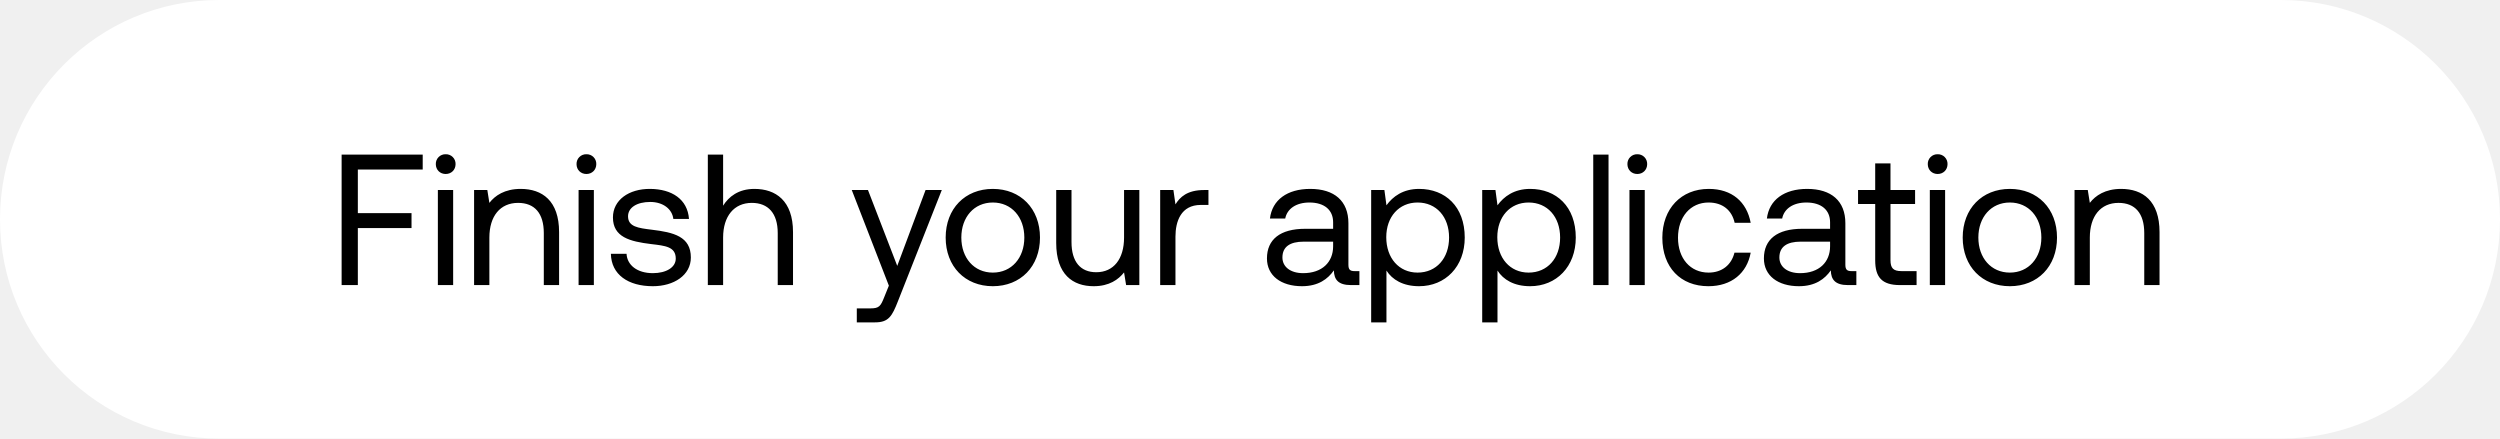
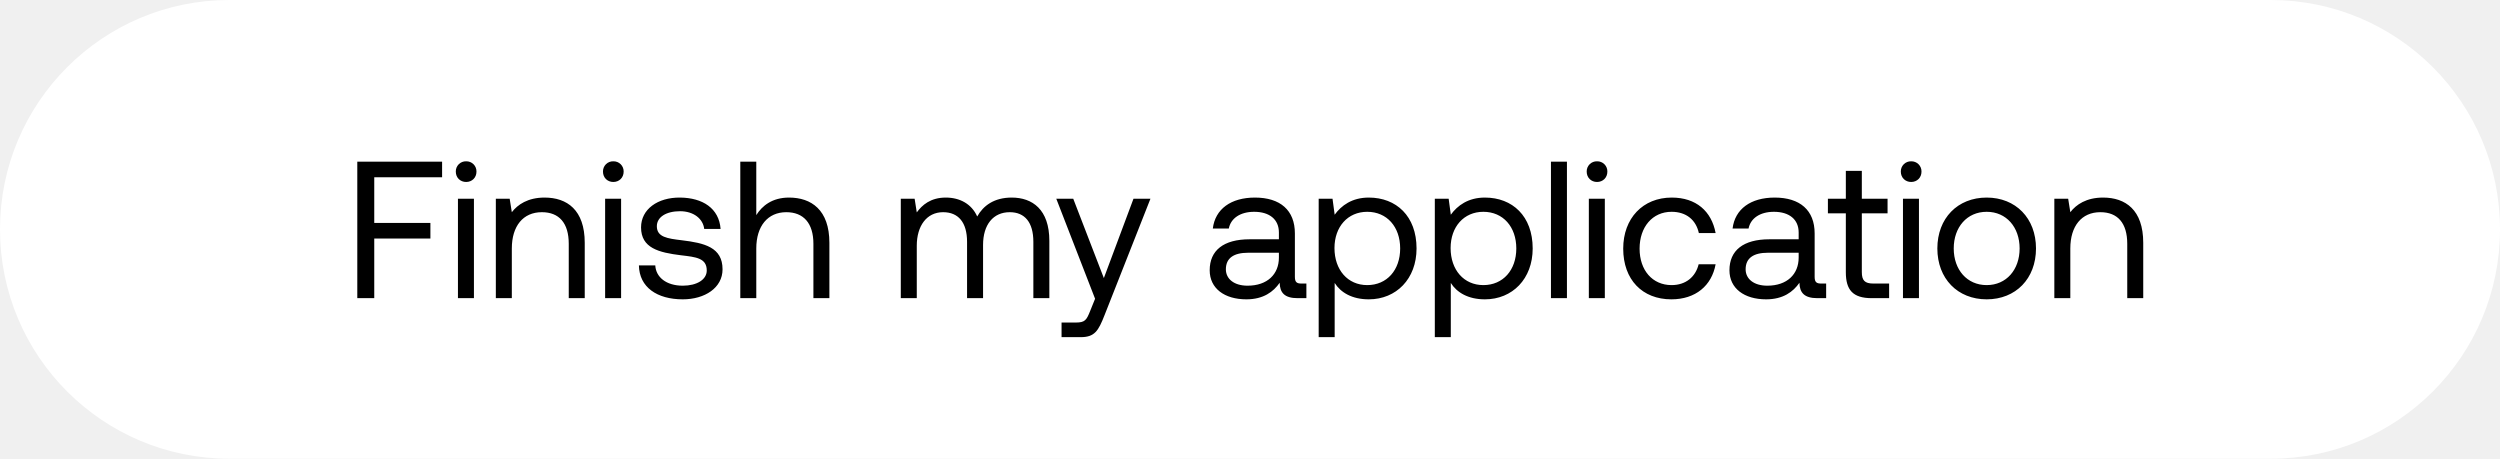
- <svg xmlns="http://www.w3.org/2000/svg" width="228" height="40" viewBox="0 0 228 40" fill="none">
-   <rect width="228" height="40" rx="20" fill="#fff" />
-   <path d="M31.156 26h1.479v-5.202h4.896v-1.36h-4.896V15.46h5.916V14.1h-7.395V26zm9.491-10.132c.51 0 .901-.374.901-.901a.876.876 0 00-.9-.901.876.876 0 00-.902.901c0 .527.391.901.901.901zM39.933 26h1.394v-8.67h-1.394V26zm7.554-8.772c-1.462 0-2.346.612-2.856 1.275l-.187-1.173h-1.207V26h1.394v-4.335c0-1.955.986-3.162 2.618-3.162 1.513 0 2.346.952 2.346 2.754V26h1.394v-4.828c0-2.873-1.547-3.944-3.502-3.944zm5.993-1.36c.51 0 .902-.374.902-.901a.876.876 0 00-.901-.901.876.876 0 00-.901.901c0 .527.39.901.9.901zM52.767 26h1.393v-8.67h-1.393V26zm2.946-2.856c.034 1.904 1.581 2.958 3.825 2.958 1.921 0 3.468-1.003 3.468-2.618 0-1.921-1.58-2.295-3.553-2.533-1.258-.153-2.176-.272-2.176-1.224 0-.799.816-1.309 2.023-1.309 1.19 0 2.006.663 2.108 1.547h1.428c-.136-1.802-1.564-2.72-3.536-2.737-1.955-.017-3.4 1.02-3.4 2.601 0 1.802 1.547 2.193 3.485 2.431 1.292.153 2.244.238 2.244 1.326 0 .799-.867 1.326-2.09 1.326-1.446 0-2.347-.748-2.398-1.768h-1.428zm13.09-5.916c-1.461 0-2.345.714-2.855 1.53V14.1h-1.394V26h1.394v-4.335c0-1.955 1.003-3.162 2.618-3.162 1.496 0 2.363.952 2.363 2.754V26h1.394v-4.828c0-2.873-1.581-3.944-3.52-3.944zm12.262 8.823l-.425 1.054c-.323.816-.46 1.02-1.258 1.02H78.14V29.4h1.666c1.224 0 1.547-.544 2.09-1.938l3.996-10.132h-1.48l-2.583 6.919-2.67-6.919h-1.478l3.383 8.721zm9.48.051c2.534 0 4.302-1.802 4.302-4.437 0-2.635-1.768-4.437-4.301-4.437-2.533 0-4.301 1.802-4.301 4.437 0 2.635 1.768 4.437 4.3 4.437zm0-1.241c-1.716 0-2.872-1.343-2.872-3.196 0-1.853 1.156-3.196 2.873-3.196 1.717 0 2.873 1.343 2.873 3.196 0 1.853-1.156 3.196-2.873 3.196zm11.969-3.196c0 1.955-.952 3.162-2.533 3.162-1.445 0-2.26-.952-2.26-2.754V17.33h-1.395v4.828c0 2.873 1.513 3.944 3.417 3.944 1.428 0 2.261-.612 2.771-1.258l.187 1.156h1.207v-8.67h-1.394v4.335zm7.306-4.335c-1.547 0-2.21.646-2.618 1.309l-.187-1.309h-1.207V26h1.394v-4.42c0-1.377.493-2.89 2.312-2.89h.697v-1.36h-.391zm13.716 7.395c-.391 0-.561-.119-.561-.578v-3.791c0-2.023-1.275-3.128-3.485-3.128-2.091 0-3.468 1.003-3.672 2.703h1.394c.17-.884.986-1.462 2.21-1.462 1.36 0 2.159.68 2.159 1.802v.595h-2.55c-2.278 0-3.485.969-3.485 2.703 0 1.581 1.292 2.533 3.196 2.533 1.496 0 2.363-.663 2.907-1.445.017.85.408 1.343 1.564 1.343h.765v-1.275h-.442zm-1.955-2.261c0 1.445-1.003 2.448-2.737 2.448-1.156 0-1.887-.578-1.887-1.428 0-.986.697-1.445 1.938-1.445h2.686v.425zm7.838-5.236c-1.462 0-2.397.697-2.975 1.496l-.187-1.394h-1.207V29.4h1.394v-4.726c.527.833 1.513 1.428 2.975 1.428 2.397 0 4.165-1.785 4.165-4.437 0-2.822-1.768-4.437-4.165-4.437zm-.136 7.633c-1.7 0-2.856-1.326-2.856-3.23 0-1.853 1.156-3.162 2.856-3.162 1.717 0 2.873 1.309 2.873 3.196 0 1.887-1.156 3.196-2.873 3.196zm10.263-7.633c-1.462 0-2.397.697-2.975 1.496l-.187-1.394h-1.207V29.4h1.394v-4.726c.527.833 1.513 1.428 2.975 1.428 2.397 0 4.165-1.785 4.165-4.437 0-2.822-1.768-4.437-4.165-4.437zm-.136 7.633c-1.7 0-2.856-1.326-2.856-3.23 0-1.853 1.156-3.162 2.856-3.162 1.717 0 2.873 1.309 2.873 3.196 0 1.887-1.156 3.196-2.873 3.196zM145.304 26h1.394V14.1h-1.394V26zm4.017-10.132c.51 0 .901-.374.901-.901a.876.876 0 00-.901-.901.876.876 0 00-.901.901c0 .527.391.901.901.901zM148.607 26h1.394v-8.67h-1.394V26zm7.197.102c2.108 0 3.519-1.19 3.859-3.06h-1.479c-.272 1.105-1.122 1.819-2.363 1.819-1.666 0-2.788-1.292-2.788-3.179 0-1.887 1.122-3.213 2.788-3.213 1.275 0 2.125.697 2.38 1.853h1.462c-.357-1.904-1.7-3.094-3.825-3.094-2.516 0-4.233 1.802-4.233 4.454 0 2.703 1.666 4.42 4.199 4.42zm13.054-1.377c-.391 0-.561-.119-.561-.578v-3.791c0-2.023-1.275-3.128-3.485-3.128-2.091 0-3.468 1.003-3.672 2.703h1.394c.17-.884.986-1.462 2.21-1.462 1.36 0 2.159.68 2.159 1.802v.595h-2.55c-2.278 0-3.485.969-3.485 2.703 0 1.581 1.292 2.533 3.196 2.533 1.496 0 2.363-.663 2.907-1.445.017.85.408 1.343 1.564 1.343h.765v-1.275h-.442zm-1.955-2.261c0 1.445-1.003 2.448-2.737 2.448-1.156 0-1.887-.578-1.887-1.428 0-.986.697-1.445 1.938-1.445h2.686v.425zm4.115 1.275c0 1.53.595 2.261 2.261 2.261h1.513v-1.275h-1.377c-.748 0-1.003-.272-1.003-1.003v-5.117h2.244V17.33h-2.244v-2.431h-1.394v2.431h-1.564v1.275h1.564v5.134zm5.696-7.871c.51 0 .901-.374.901-.901a.876.876 0 00-.901-.901.876.876 0 00-.901.901c0 .527.391.901.901.901zM176 26h1.394v-8.67H176V26zm7.299.102c2.533 0 4.301-1.802 4.301-4.437 0-2.635-1.768-4.437-4.301-4.437-2.533 0-4.301 1.802-4.301 4.437 0 2.635 1.768 4.437 4.301 4.437zm0-1.241c-1.717 0-2.873-1.343-2.873-3.196 0-1.853 1.156-3.196 2.873-3.196 1.717 0 2.873 1.343 2.873 3.196 0 1.853-1.156 3.196-2.873 3.196zm10.149-7.633c-1.462 0-2.346.612-2.856 1.275l-.187-1.173h-1.207V26h1.394v-4.335c0-1.955.986-3.162 2.618-3.162 1.513 0 2.346.952 2.346 2.754V26h1.394v-4.828c0-2.873-1.547-3.944-3.502-3.944z" fill="#000" />
+ <svg xmlns="http://www.w3.org/2000/svg" width="218" height="40" viewBox="0 0 218 40" fill="none">
+   <rect width="218" height="40" rx="20" fill="#fff" />
+   <path d="M31.156 26h1.479v-5.202h4.896v-1.36h-4.896V15.46h5.916V14.1h-7.395V26zm9.491-10.132c.51 0 .901-.374.901-.901a.876.876 0 00-.9-.901.876.876 0 00-.902.901c0 .527.391.901.901.901zM39.933 26h1.394v-8.67h-1.394V26zm7.554-8.772c-1.462 0-2.346.612-2.856 1.275l-.187-1.173h-1.207V26h1.394v-4.335c0-1.955.986-3.162 2.618-3.162 1.513 0 2.346.952 2.346 2.754V26h1.394v-4.828c0-2.873-1.547-3.944-3.502-3.944zm5.993-1.36c.51 0 .902-.374.902-.901a.876.876 0 00-.901-.901.876.876 0 00-.901.901c0 .527.39.901.9.901zM52.767 26h1.393v-8.67h-1.393V26zm2.946-2.856c.034 1.904 1.581 2.958 3.825 2.958 1.921 0 3.468-1.003 3.468-2.618 0-1.921-1.58-2.295-3.553-2.533-1.258-.153-2.176-.272-2.176-1.224 0-.799.816-1.309 2.023-1.309 1.19 0 2.006.663 2.108 1.547h1.428c-.136-1.802-1.564-2.72-3.536-2.737-1.955-.017-3.4 1.02-3.4 2.601 0 1.802 1.547 2.193 3.485 2.431 1.292.153 2.244.238 2.244 1.326 0 .799-.867 1.326-2.09 1.326-1.446 0-2.347-.748-2.398-1.768h-1.428zm13.09-5.916c-1.461 0-2.345.714-2.855 1.53V14.1h-1.394V26h1.394v-4.335c0-1.955 1.003-3.162 2.618-3.162 1.496 0 2.363.952 2.363 2.754V26h1.394v-4.828c0-2.873-1.581-3.944-3.52-3.944zm19.419 0c-1.547 0-2.482.714-3.01 1.649-.492-1.105-1.53-1.649-2.736-1.649-1.343 0-2.074.663-2.533 1.292l-.187-1.19h-1.207V26h1.394v-4.573c0-1.734.867-2.924 2.295-2.924 1.326 0 2.09.884 2.09 2.584V26h1.395v-4.641c0-1.768.884-2.856 2.329-2.856 1.309 0 2.057.884 2.057 2.584V26h1.394v-4.998c0-2.737-1.48-3.774-3.281-3.774zm7.27 8.823l-.426 1.054c-.323.816-.459 1.02-1.258 1.02h-1.24V29.4h1.665c1.224 0 1.547-.544 2.091-1.938l3.995-10.132H98.84l-2.584 6.919-2.669-6.919h-1.479l3.383 8.721zm17.983-1.326c-.391 0-.561-.119-.561-.578v-3.791c0-2.023-1.275-3.128-3.485-3.128-2.091 0-3.468 1.003-3.672 2.703h1.394c.17-.884.986-1.462 2.21-1.462 1.36 0 2.159.68 2.159 1.802v.595h-2.55c-2.278 0-3.485.969-3.485 2.703 0 1.581 1.292 2.533 3.196 2.533 1.496 0 2.363-.663 2.907-1.445.017.85.408 1.343 1.564 1.343h.765v-1.275h-.442zm-1.955-2.261c0 1.445-1.003 2.448-2.737 2.448-1.156 0-1.887-.578-1.887-1.428 0-.986.697-1.445 1.938-1.445h2.686v.425zm7.838-5.236c-1.462 0-2.397.697-2.975 1.496l-.187-1.394h-1.207V29.4h1.394v-4.726c.527.833 1.513 1.428 2.975 1.428 2.397 0 4.165-1.785 4.165-4.437 0-2.822-1.768-4.437-4.165-4.437zm-.136 7.633c-1.7 0-2.856-1.326-2.856-3.23 0-1.853 1.156-3.162 2.856-3.162 1.717 0 2.873 1.309 2.873 3.196 0 1.887-1.156 3.196-2.873 3.196zm10.263-7.633c-1.462 0-2.397.697-2.975 1.496l-.187-1.394h-1.207V29.4h1.394v-4.726c.527.833 1.513 1.428 2.975 1.428 2.397 0 4.165-1.785 4.165-4.437 0-2.822-1.768-4.437-4.165-4.437zm-.136 7.633c-1.7 0-2.856-1.326-2.856-3.23 0-1.853 1.156-3.162 2.856-3.162 1.717 0 2.873 1.309 2.873 3.196 0 1.887-1.156 3.196-2.873 3.196zM135.243 26h1.394V14.1h-1.394V26zm4.018-10.132c.51 0 .901-.374.901-.901a.876.876 0 00-.901-.901.876.876 0 00-.901.901c0 .527.391.901.901.901zM138.547 26h1.394v-8.67h-1.394V26zm7.196.102c2.108 0 3.519-1.19 3.859-3.06h-1.479c-.272 1.105-1.122 1.819-2.363 1.819-1.666 0-2.788-1.292-2.788-3.179 0-1.887 1.122-3.213 2.788-3.213 1.275 0 2.125.697 2.38 1.853h1.462c-.357-1.904-1.7-3.094-3.825-3.094-2.516 0-4.233 1.802-4.233 4.454 0 2.703 1.666 4.42 4.199 4.42zm13.055-1.377c-.391 0-.561-.119-.561-.578v-3.791c0-2.023-1.275-3.128-3.485-3.128-2.091 0-3.468 1.003-3.672 2.703h1.394c.17-.884.986-1.462 2.21-1.462 1.36 0 2.159.68 2.159 1.802v.595h-2.55c-2.278 0-3.485.969-3.485 2.703 0 1.581 1.292 2.533 3.196 2.533 1.496 0 2.363-.663 2.907-1.445.017.85.408 1.343 1.564 1.343h.765v-1.275h-.442zm-1.955-2.261c0 1.445-1.003 2.448-2.737 2.448-1.156 0-1.887-.578-1.887-1.428 0-.986.697-1.445 1.938-1.445h2.686v.425zm4.114 1.275c0 1.53.595 2.261 2.261 2.261h1.513v-1.275h-1.377c-.748 0-1.003-.272-1.003-1.003v-5.117h2.244V17.33h-2.244v-2.431h-1.394v2.431h-1.564v1.275h1.564v5.134zm5.696-7.871c.51 0 .901-.374.901-.901a.876.876 0 00-.901-.901.876.876 0 00-.901.901c0 .527.391.901.901.901zM165.939 26h1.394v-8.67h-1.394V26zm7.299.102c2.533 0 4.301-1.802 4.301-4.437 0-2.635-1.768-4.437-4.301-4.437-2.533 0-4.301 1.802-4.301 4.437 0 2.635 1.768 4.437 4.301 4.437zm0-1.241c-1.717 0-2.873-1.343-2.873-3.196 0-1.853 1.156-3.196 2.873-3.196 1.717 0 2.873 1.343 2.873 3.196 0 1.853-1.156 3.196-2.873 3.196zm10.15-7.633c-1.462 0-2.346.612-2.856 1.275l-.187-1.173h-1.207V26h1.394v-4.335c0-1.955.986-3.162 2.618-3.162 1.513 0 2.346.952 2.346 2.754V26h1.394v-4.828c0-2.873-1.547-3.944-3.502-3.944z" fill="#000" />
</svg>
